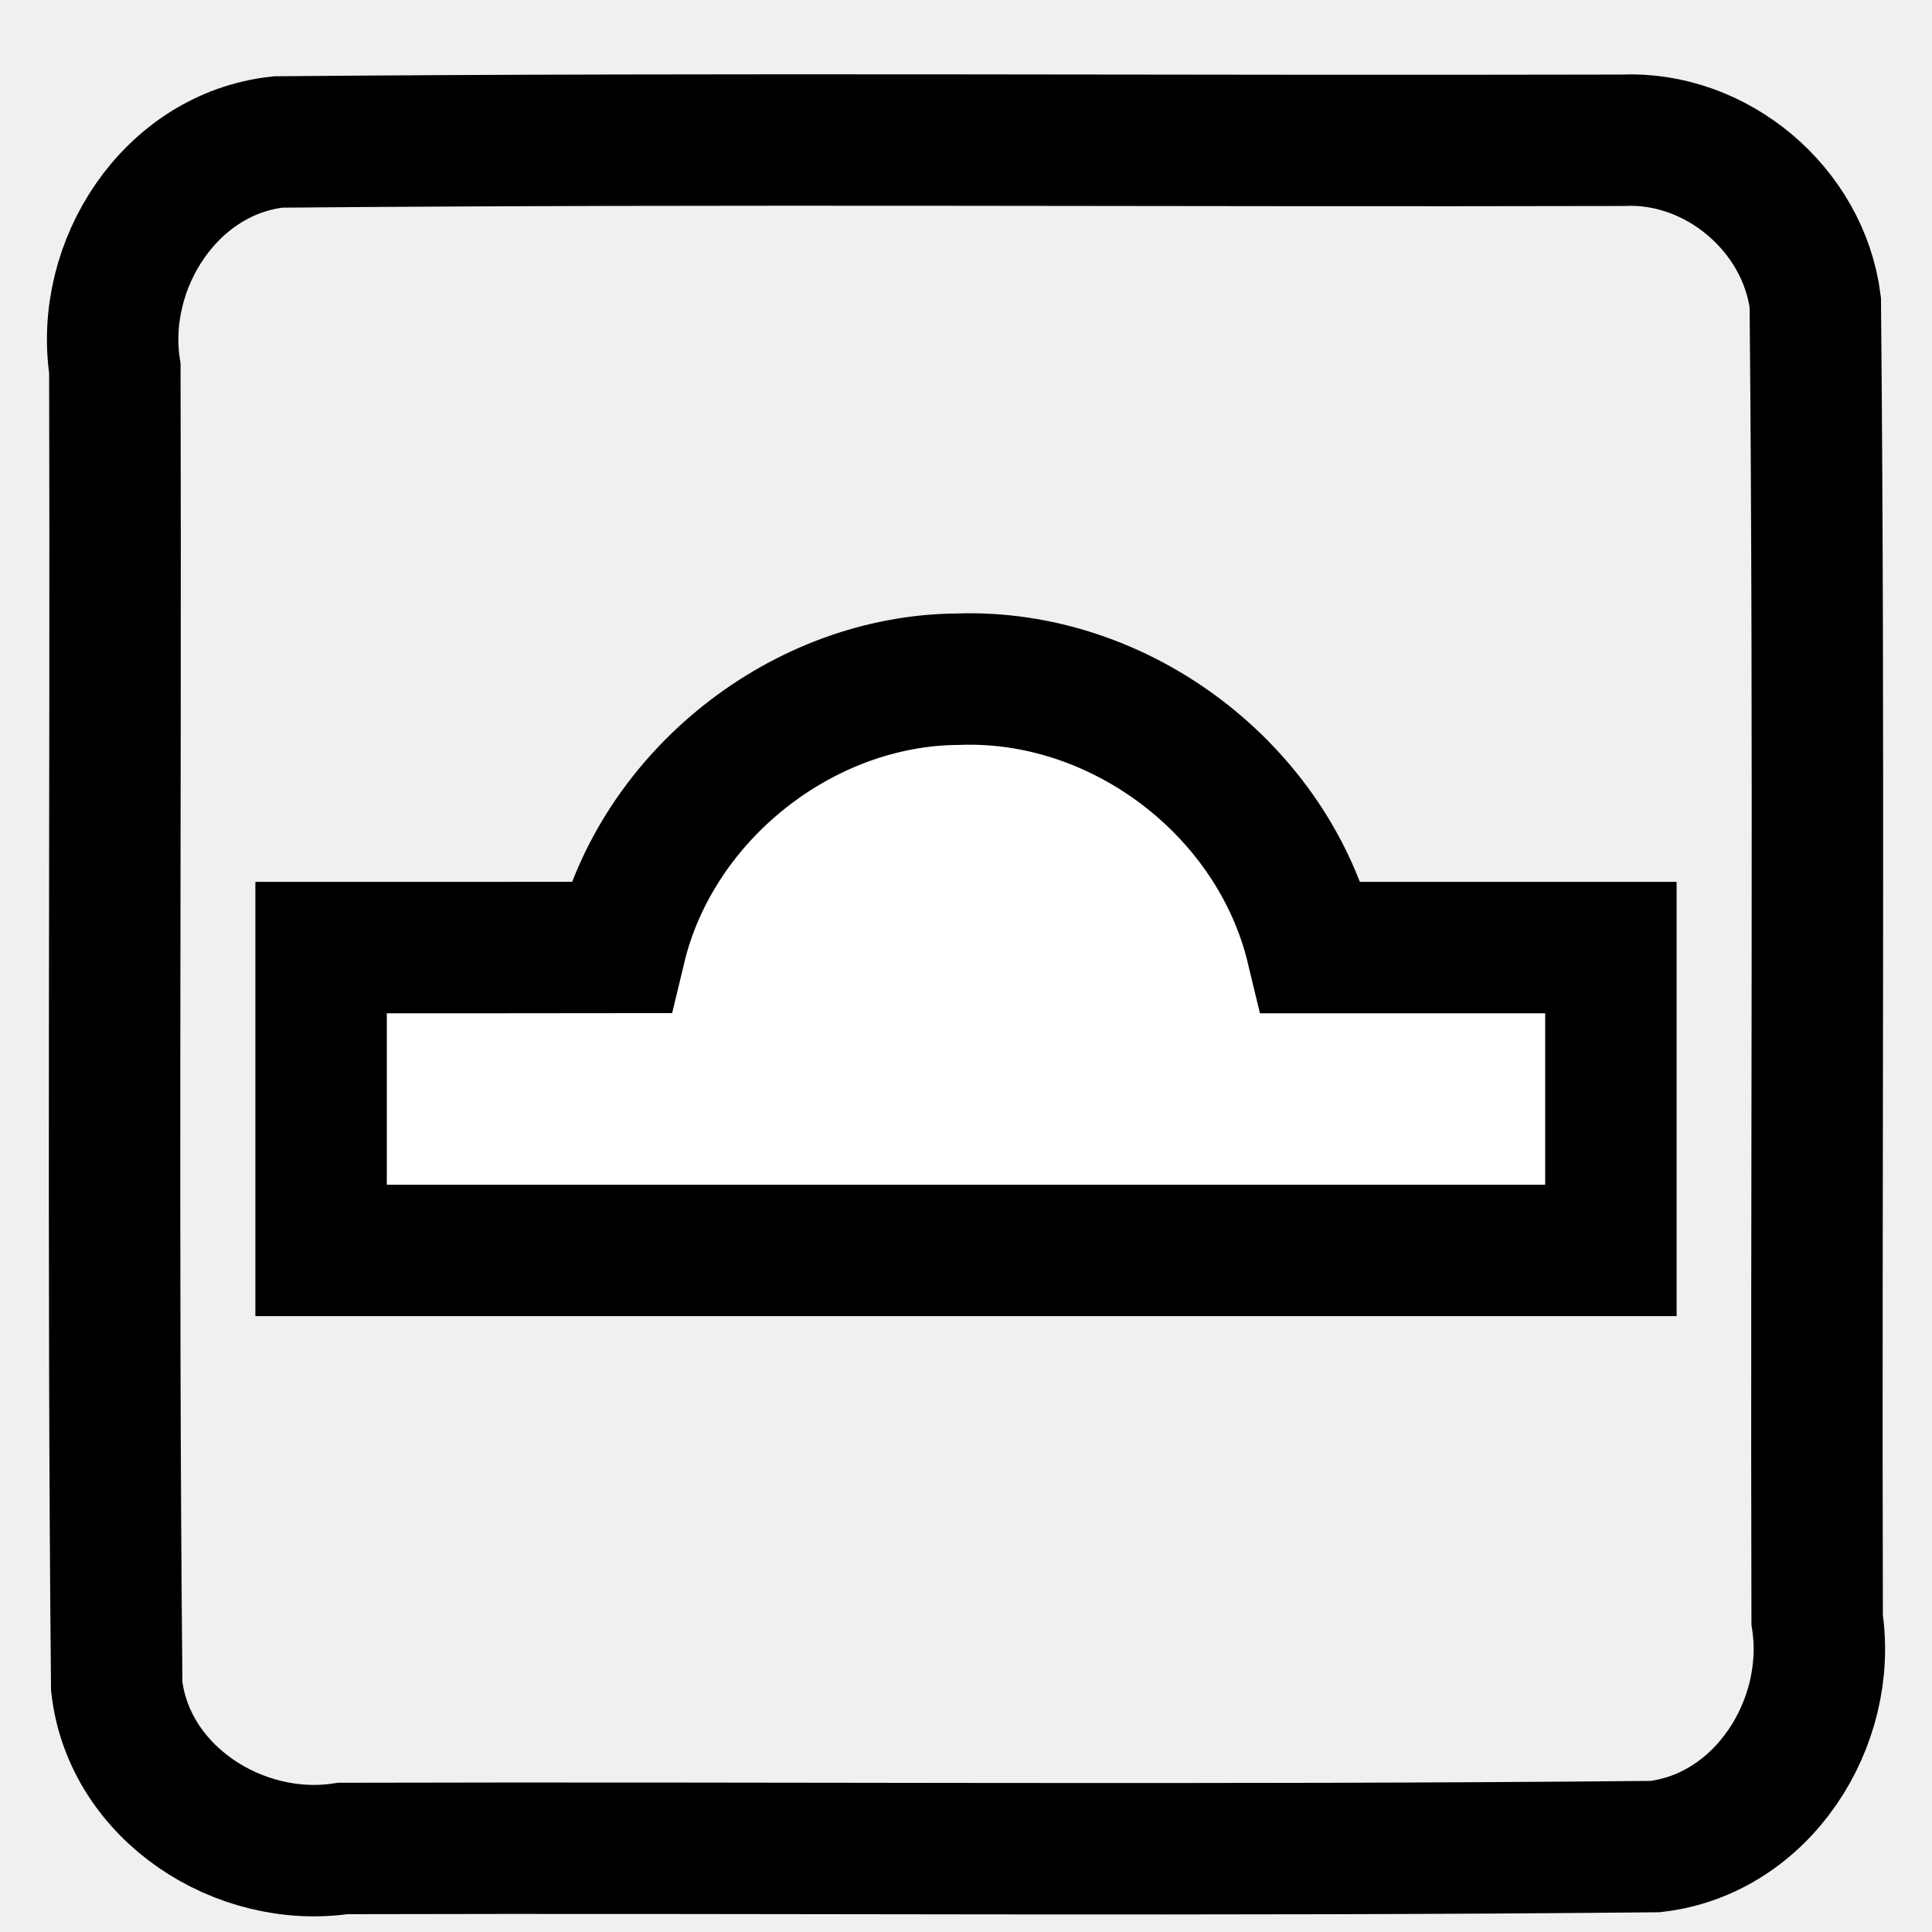
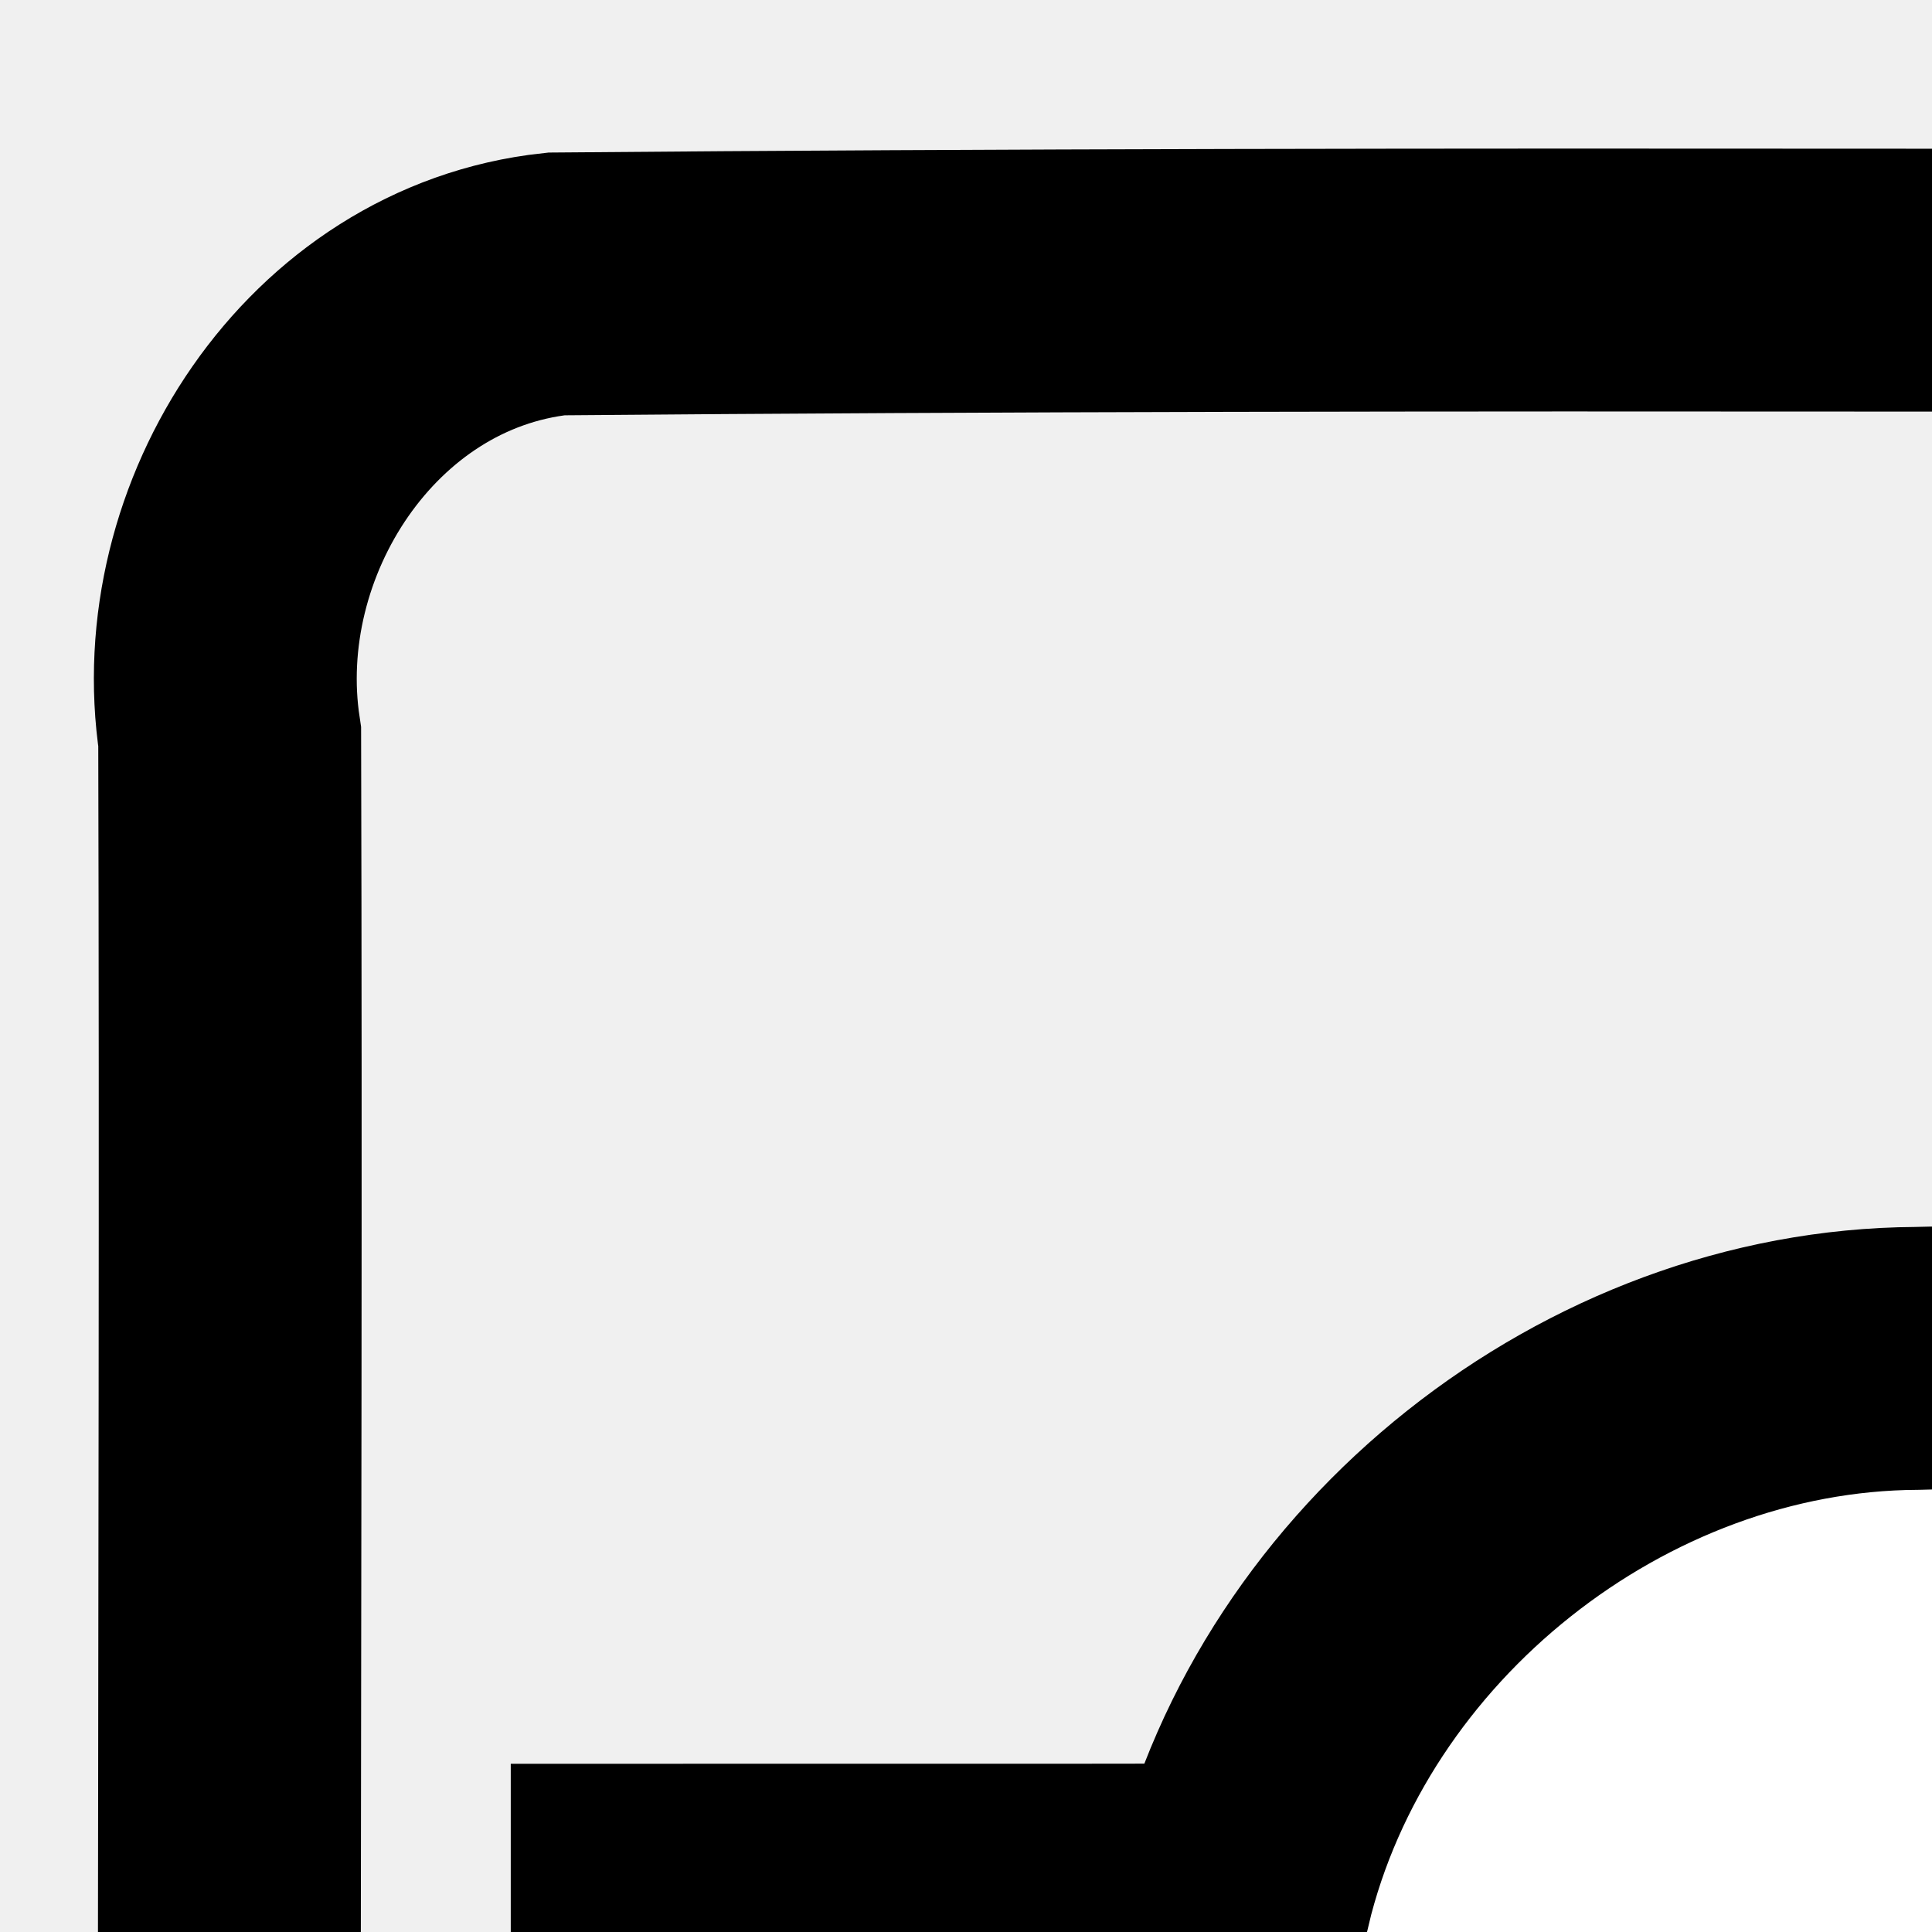
- <svg xmlns="http://www.w3.org/2000/svg" version="1.1" width="400" height="400" viewBox="0 0 400 400" id="svg1">
+ <svg xmlns="http://www.w3.org/2000/svg" version="1.1" width="400" height="400" viewBox="0 0 200 200" id="svg1">
  <defs id="defs1" />
  <path id="path1" style="fill:#ffffff;stroke:#000000;stroke-width:27.213;stroke-dasharray:none" d="m 271.578,196.186 h 61.941 v 62.703 H 66.48 v -62.703 c 23.316,-0.011 38.633,0.024 61.949,-0.019 7.536,-31.389 37.666,-55.364 69.975,-55.547 33.536,-1.195 65.316,22.924 73.174,55.566 z" />
  <path id="rect377" style="fill:none;stroke:#000000;stroke-width:27.213;stroke-dasharray:none" d="m 375.835,62.597 c 0.881,90.886 0.142,181.846 0.388,272.761 3.266,21.426 -11.317,44.377 -33.529,46.956 C 252.164,383.203 161.559,382.458 71,382.705 49.597,385.95 26.728,371.313 24.165,349.152 23.28,258.233 24.024,167.239 23.777,76.291 20.501,54.788 35.301,31.818 57.587,29.392 150.345,28.586 243.167,29.272 335.949,29.041 c 19.461,-0.891 37.418,14.297 39.886,33.556 z" />
</svg>
